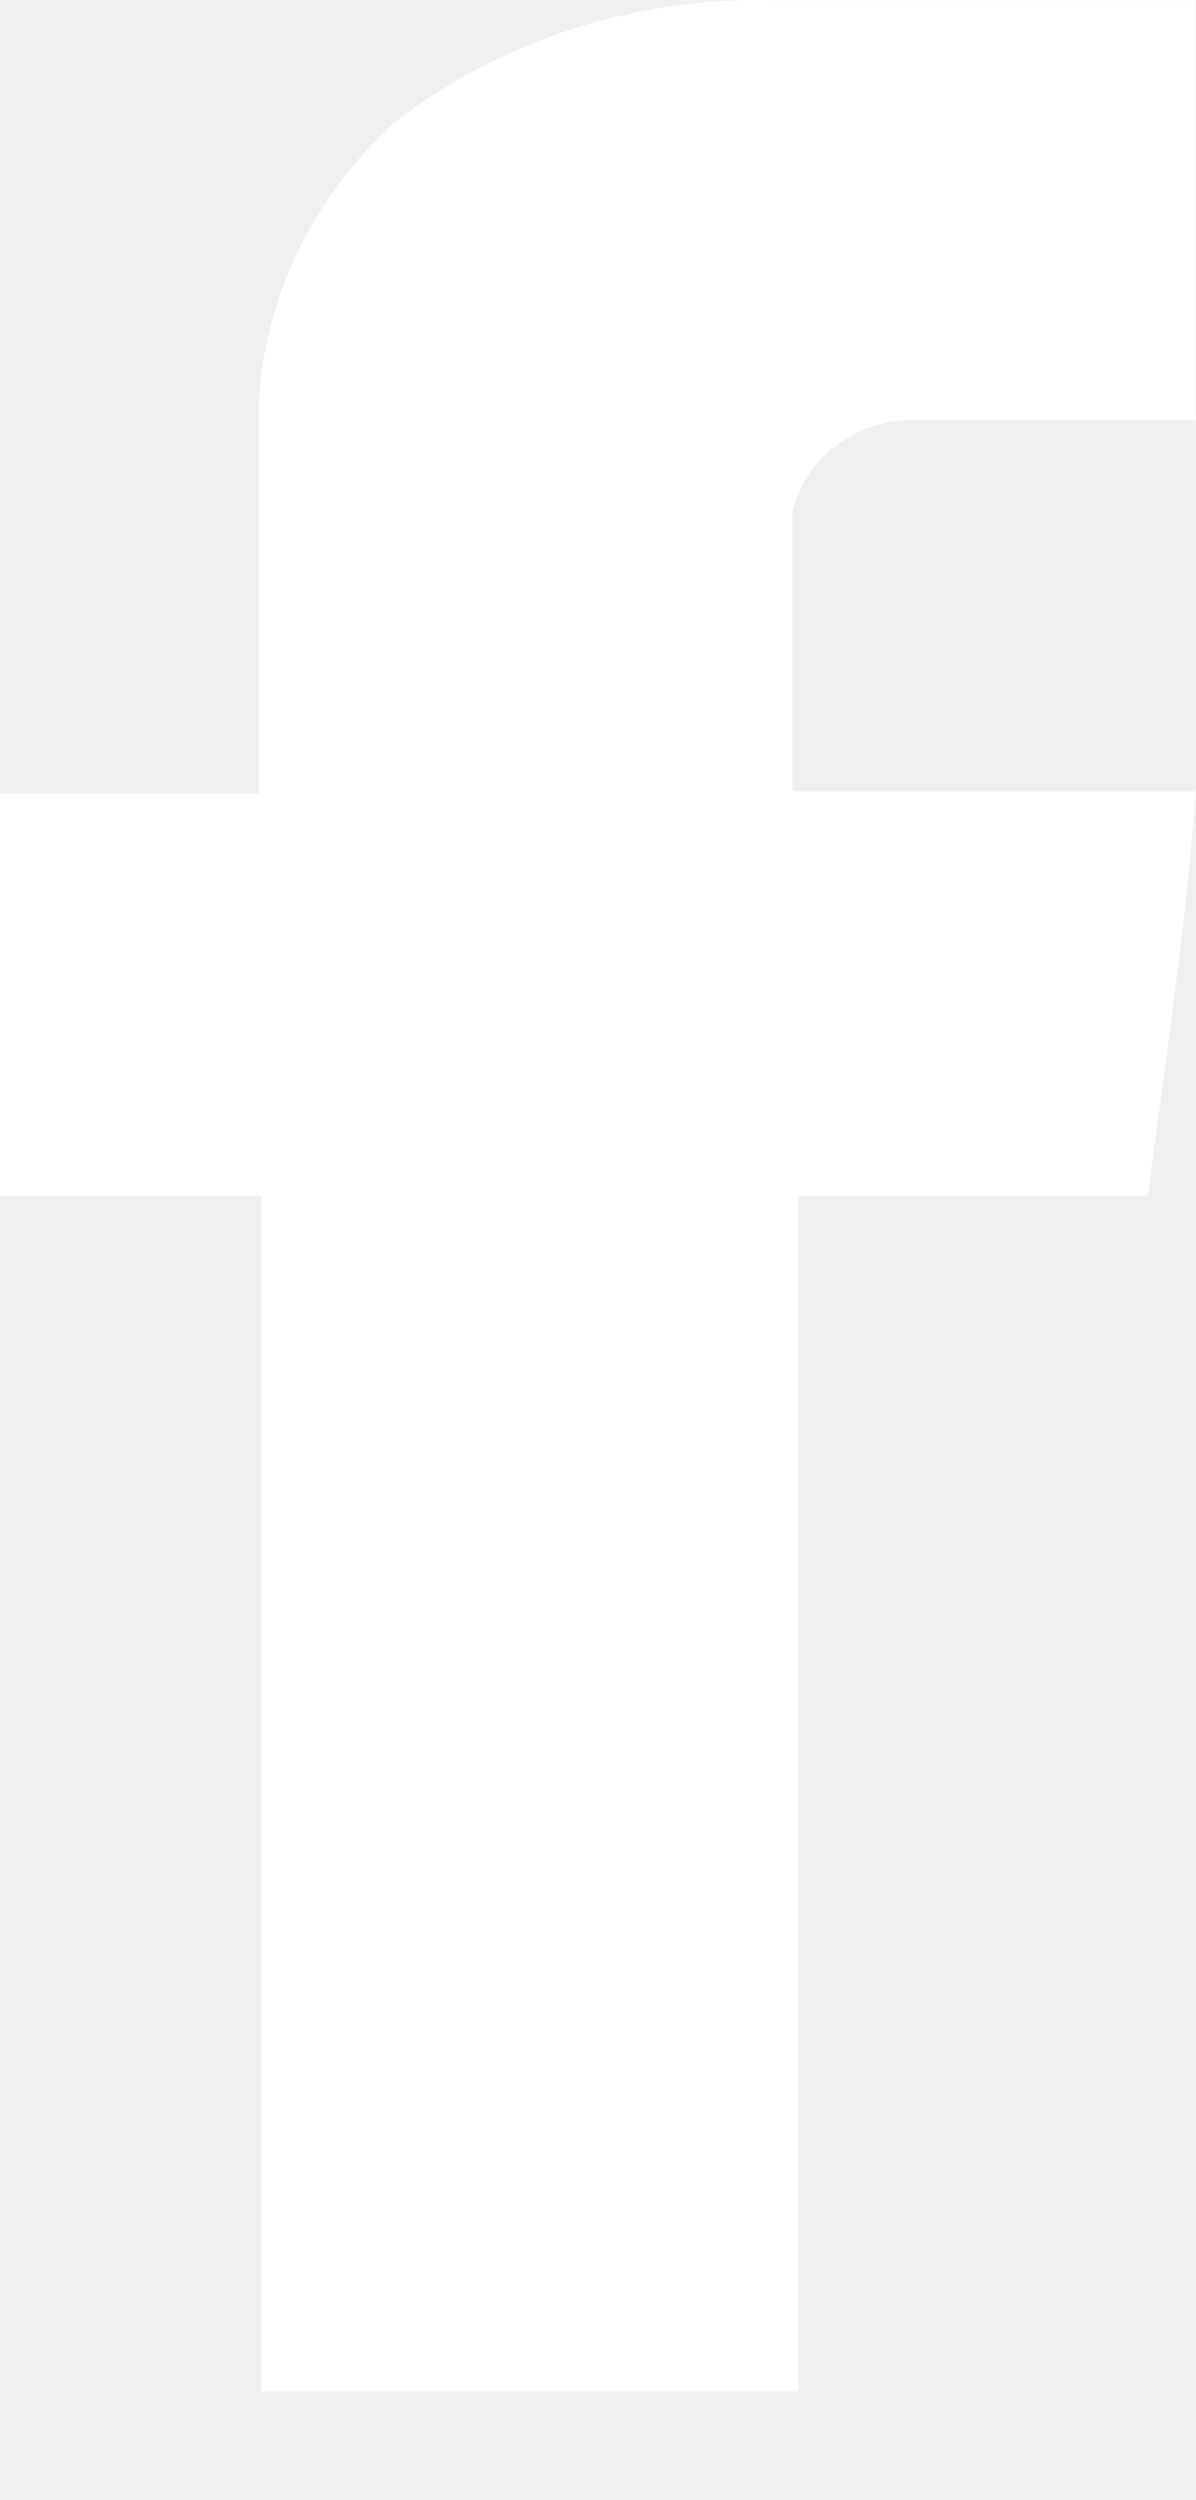
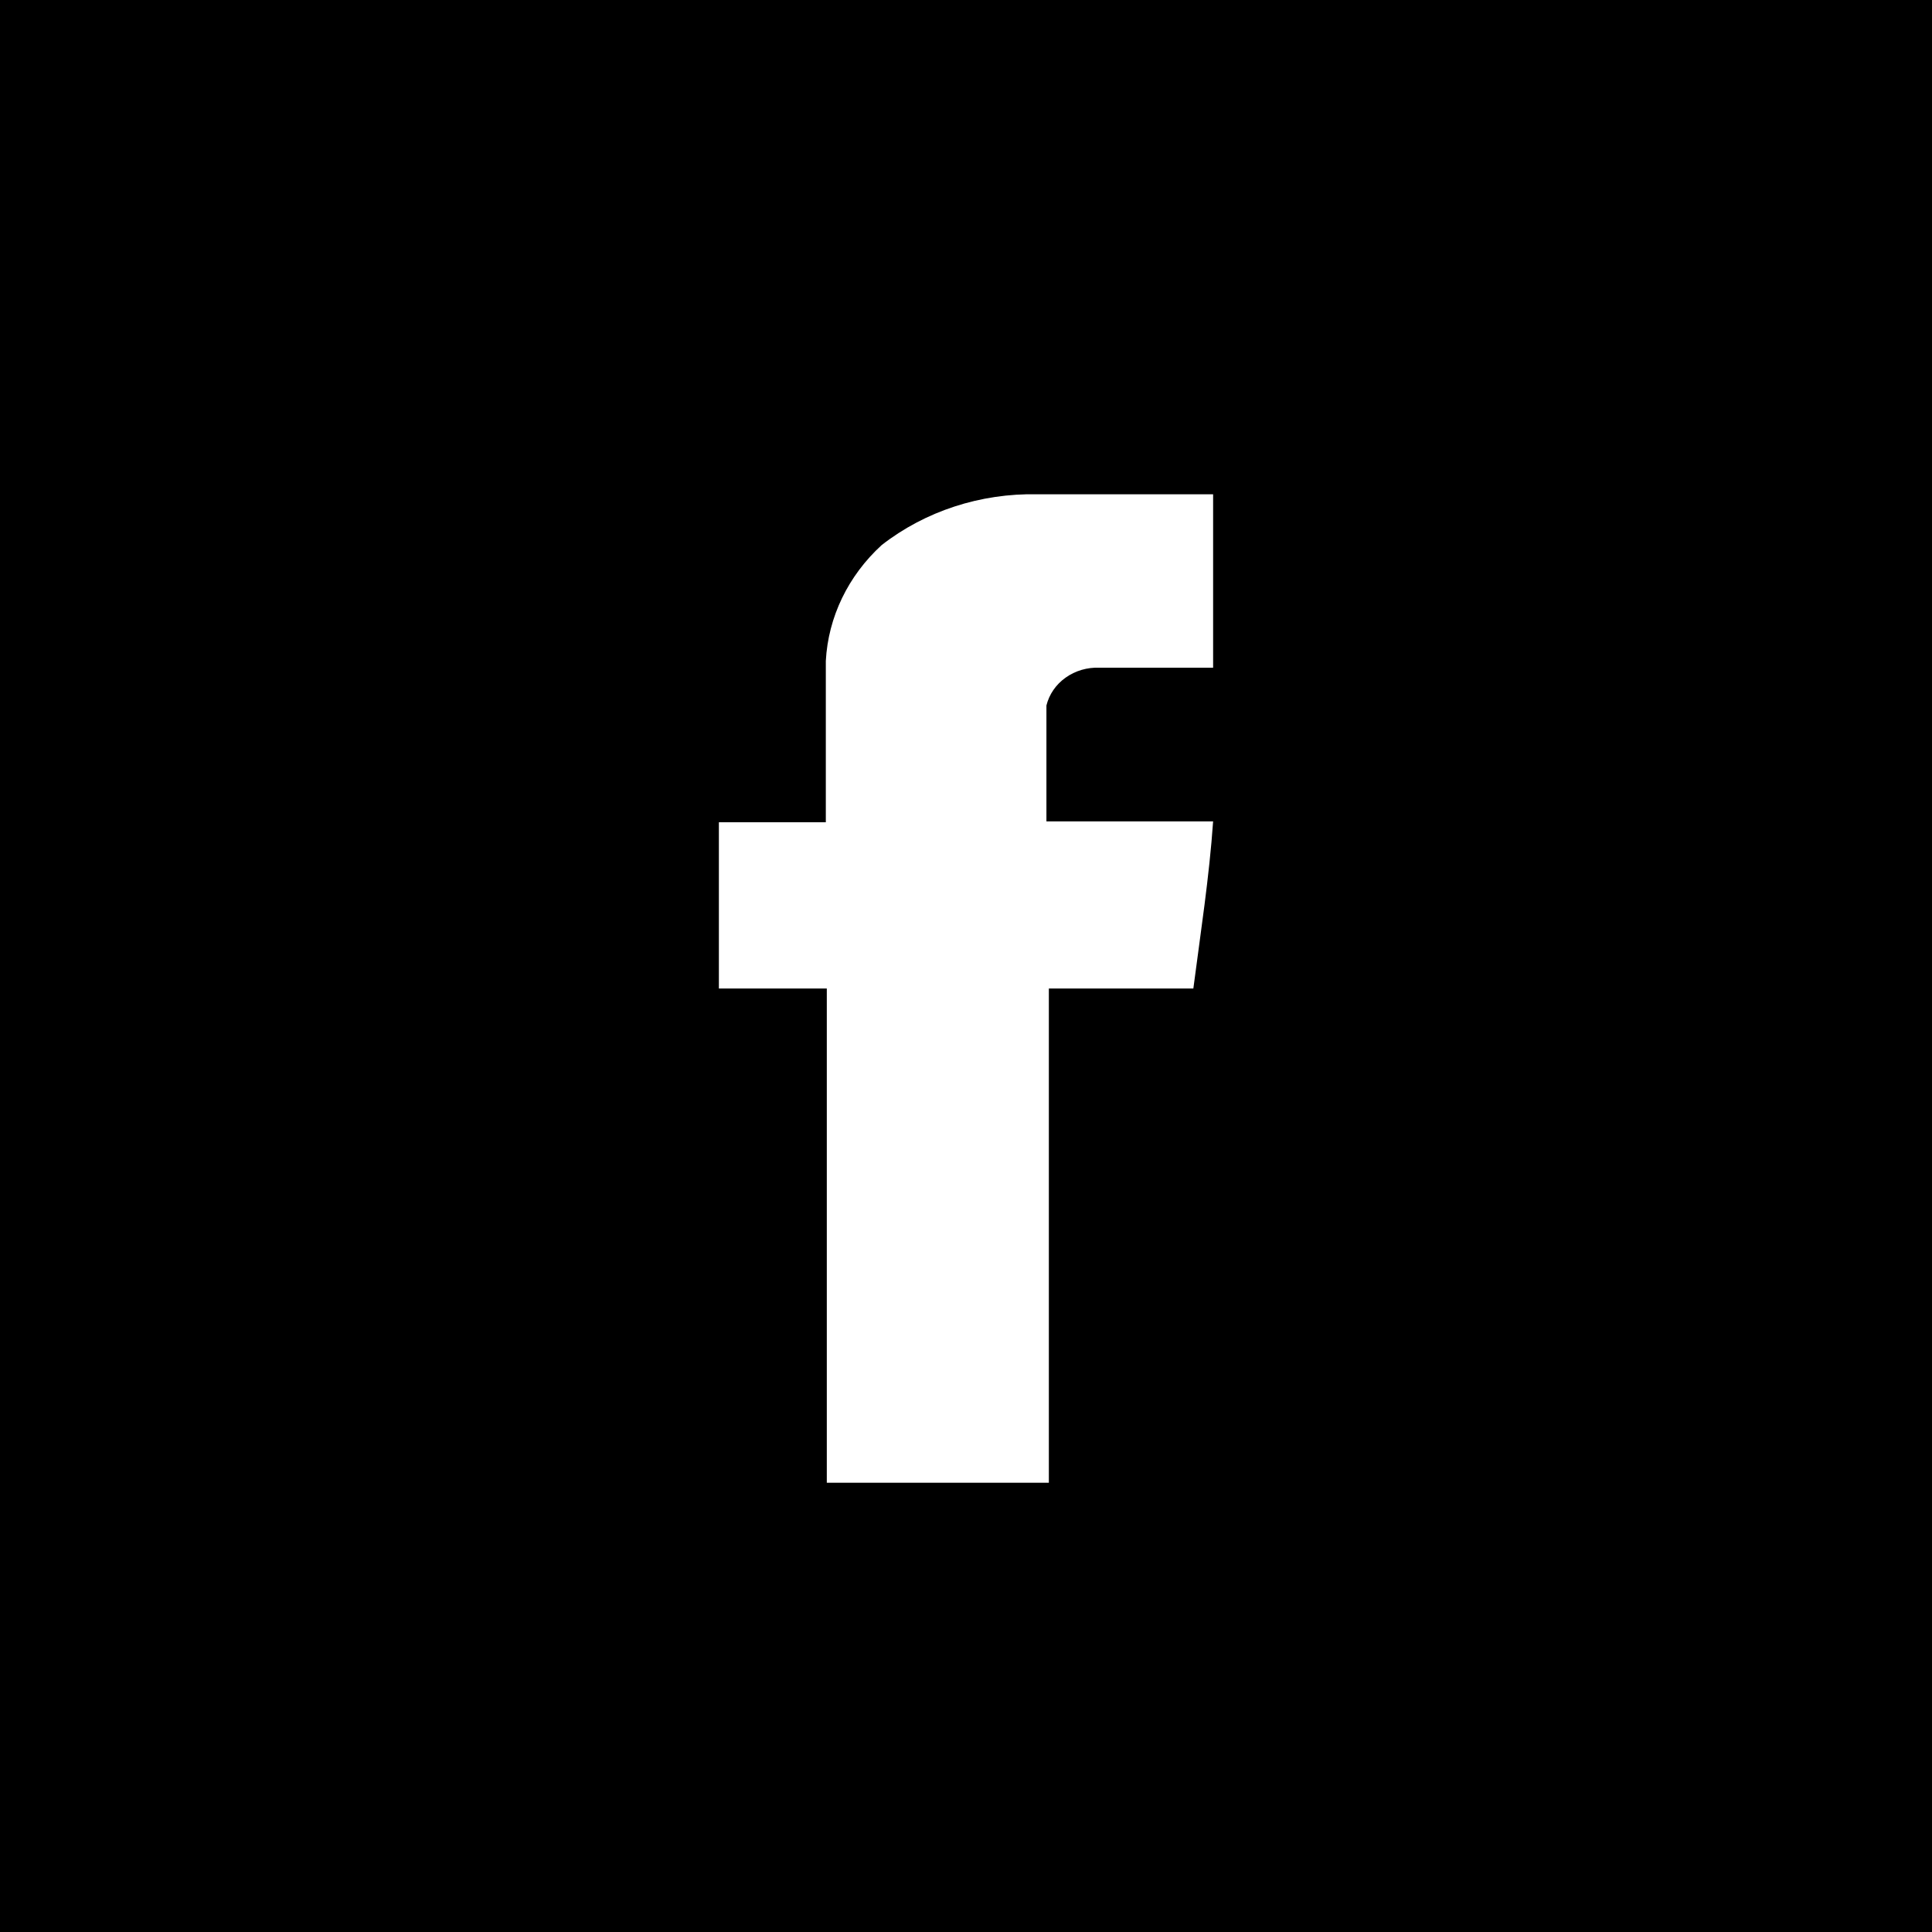
- <svg xmlns="http://www.w3.org/2000/svg" width="11" height="23" viewBox="0 0 11 23" fill="none">
-   <path d="M3.624 1.131C4.594 0.376 5.824 -0.025 7.087 0.001H11V3.861H8.47C8.199 3.85 7.932 3.928 7.717 4.082C7.501 4.235 7.35 4.455 7.29 4.701V7.281H11C10.914 8.521 10.721 9.761 10.56 11.001H7.344V22.001H2.402V11.001H0V7.301H2.38V3.711C2.432 2.736 2.876 1.815 3.624 1.131Z" fill="white" />
+ <svg xmlns="http://www.w3.org/2000/svg" width="43" height="43" viewBox="0 0 43 43" fill="none">
+   <rect width="43" height="43" fill="black" />
+   <path d="M19.624 12.131C20.593 11.376 21.824 10.975 23.087 11.001H27V14.861H24.47C24.199 14.85 23.932 14.928 23.717 15.082C23.501 15.235 23.351 15.455 23.29 15.701V18.281H27C26.914 19.521 26.721 20.761 26.56 22.001H23.344V33.001H18.402V22.001H16V18.301H18.38V14.711C18.432 13.736 18.876 12.815 19.624 12.131Z" fill="white" />
</svg>
